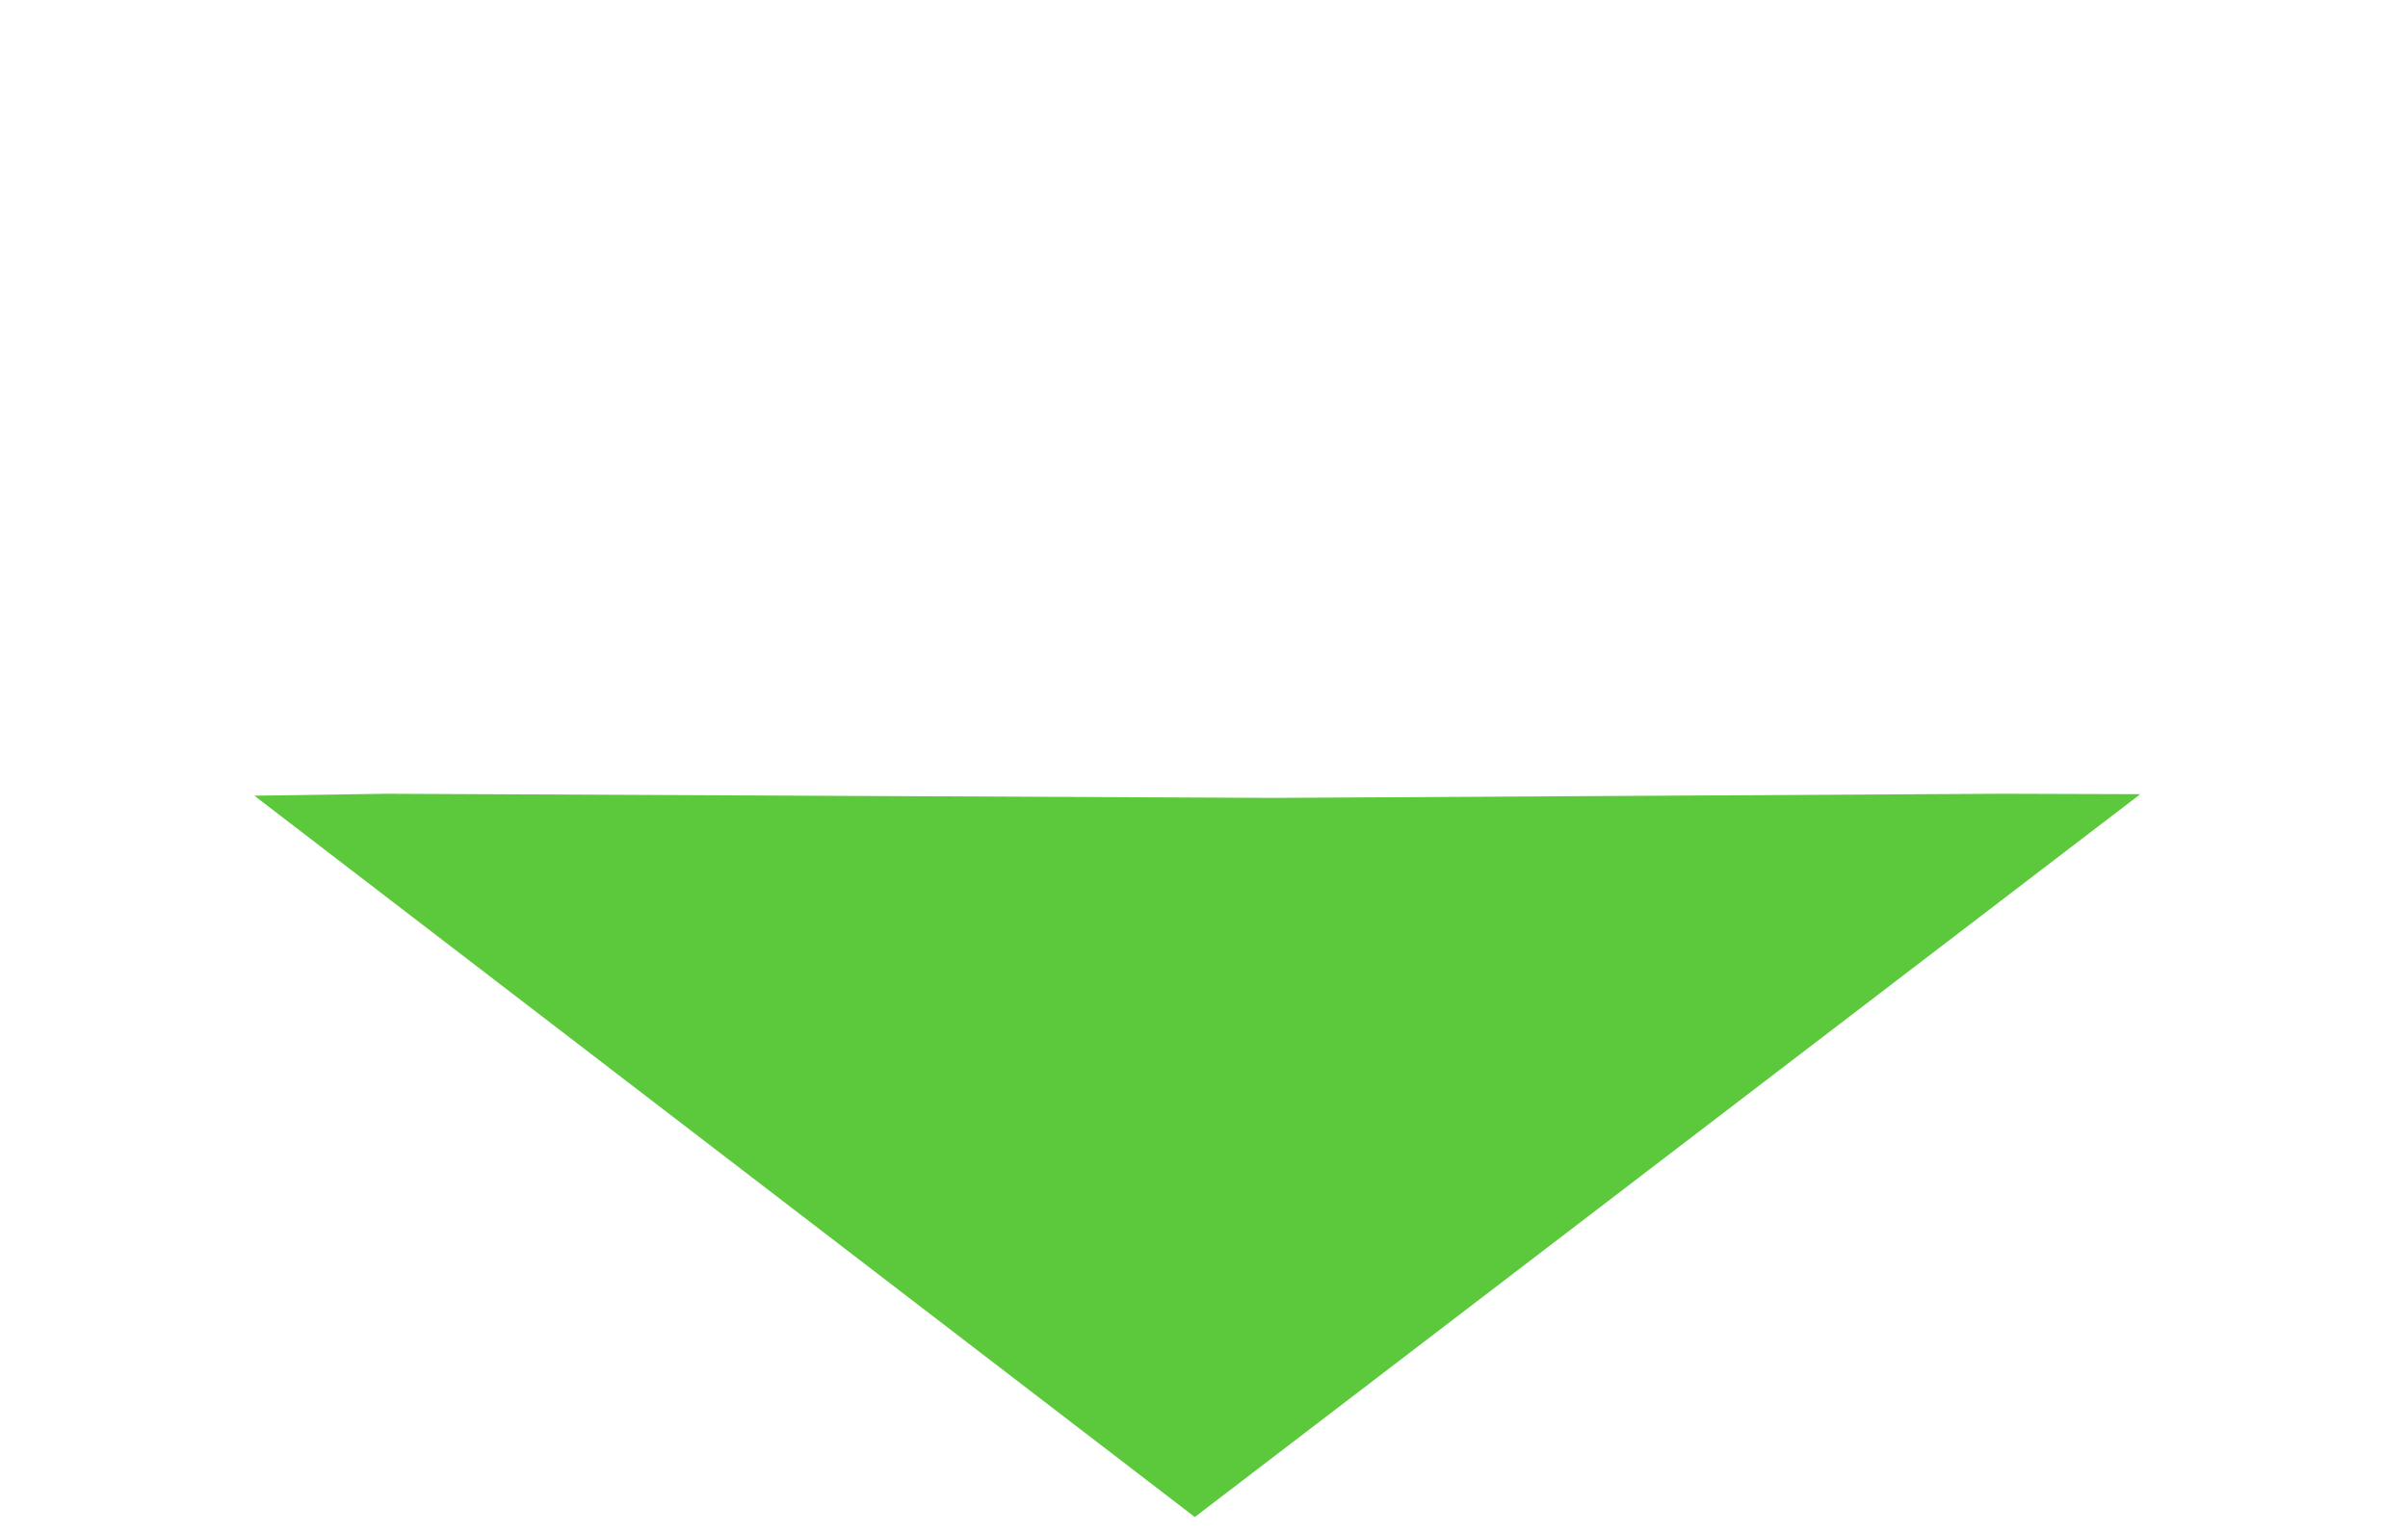
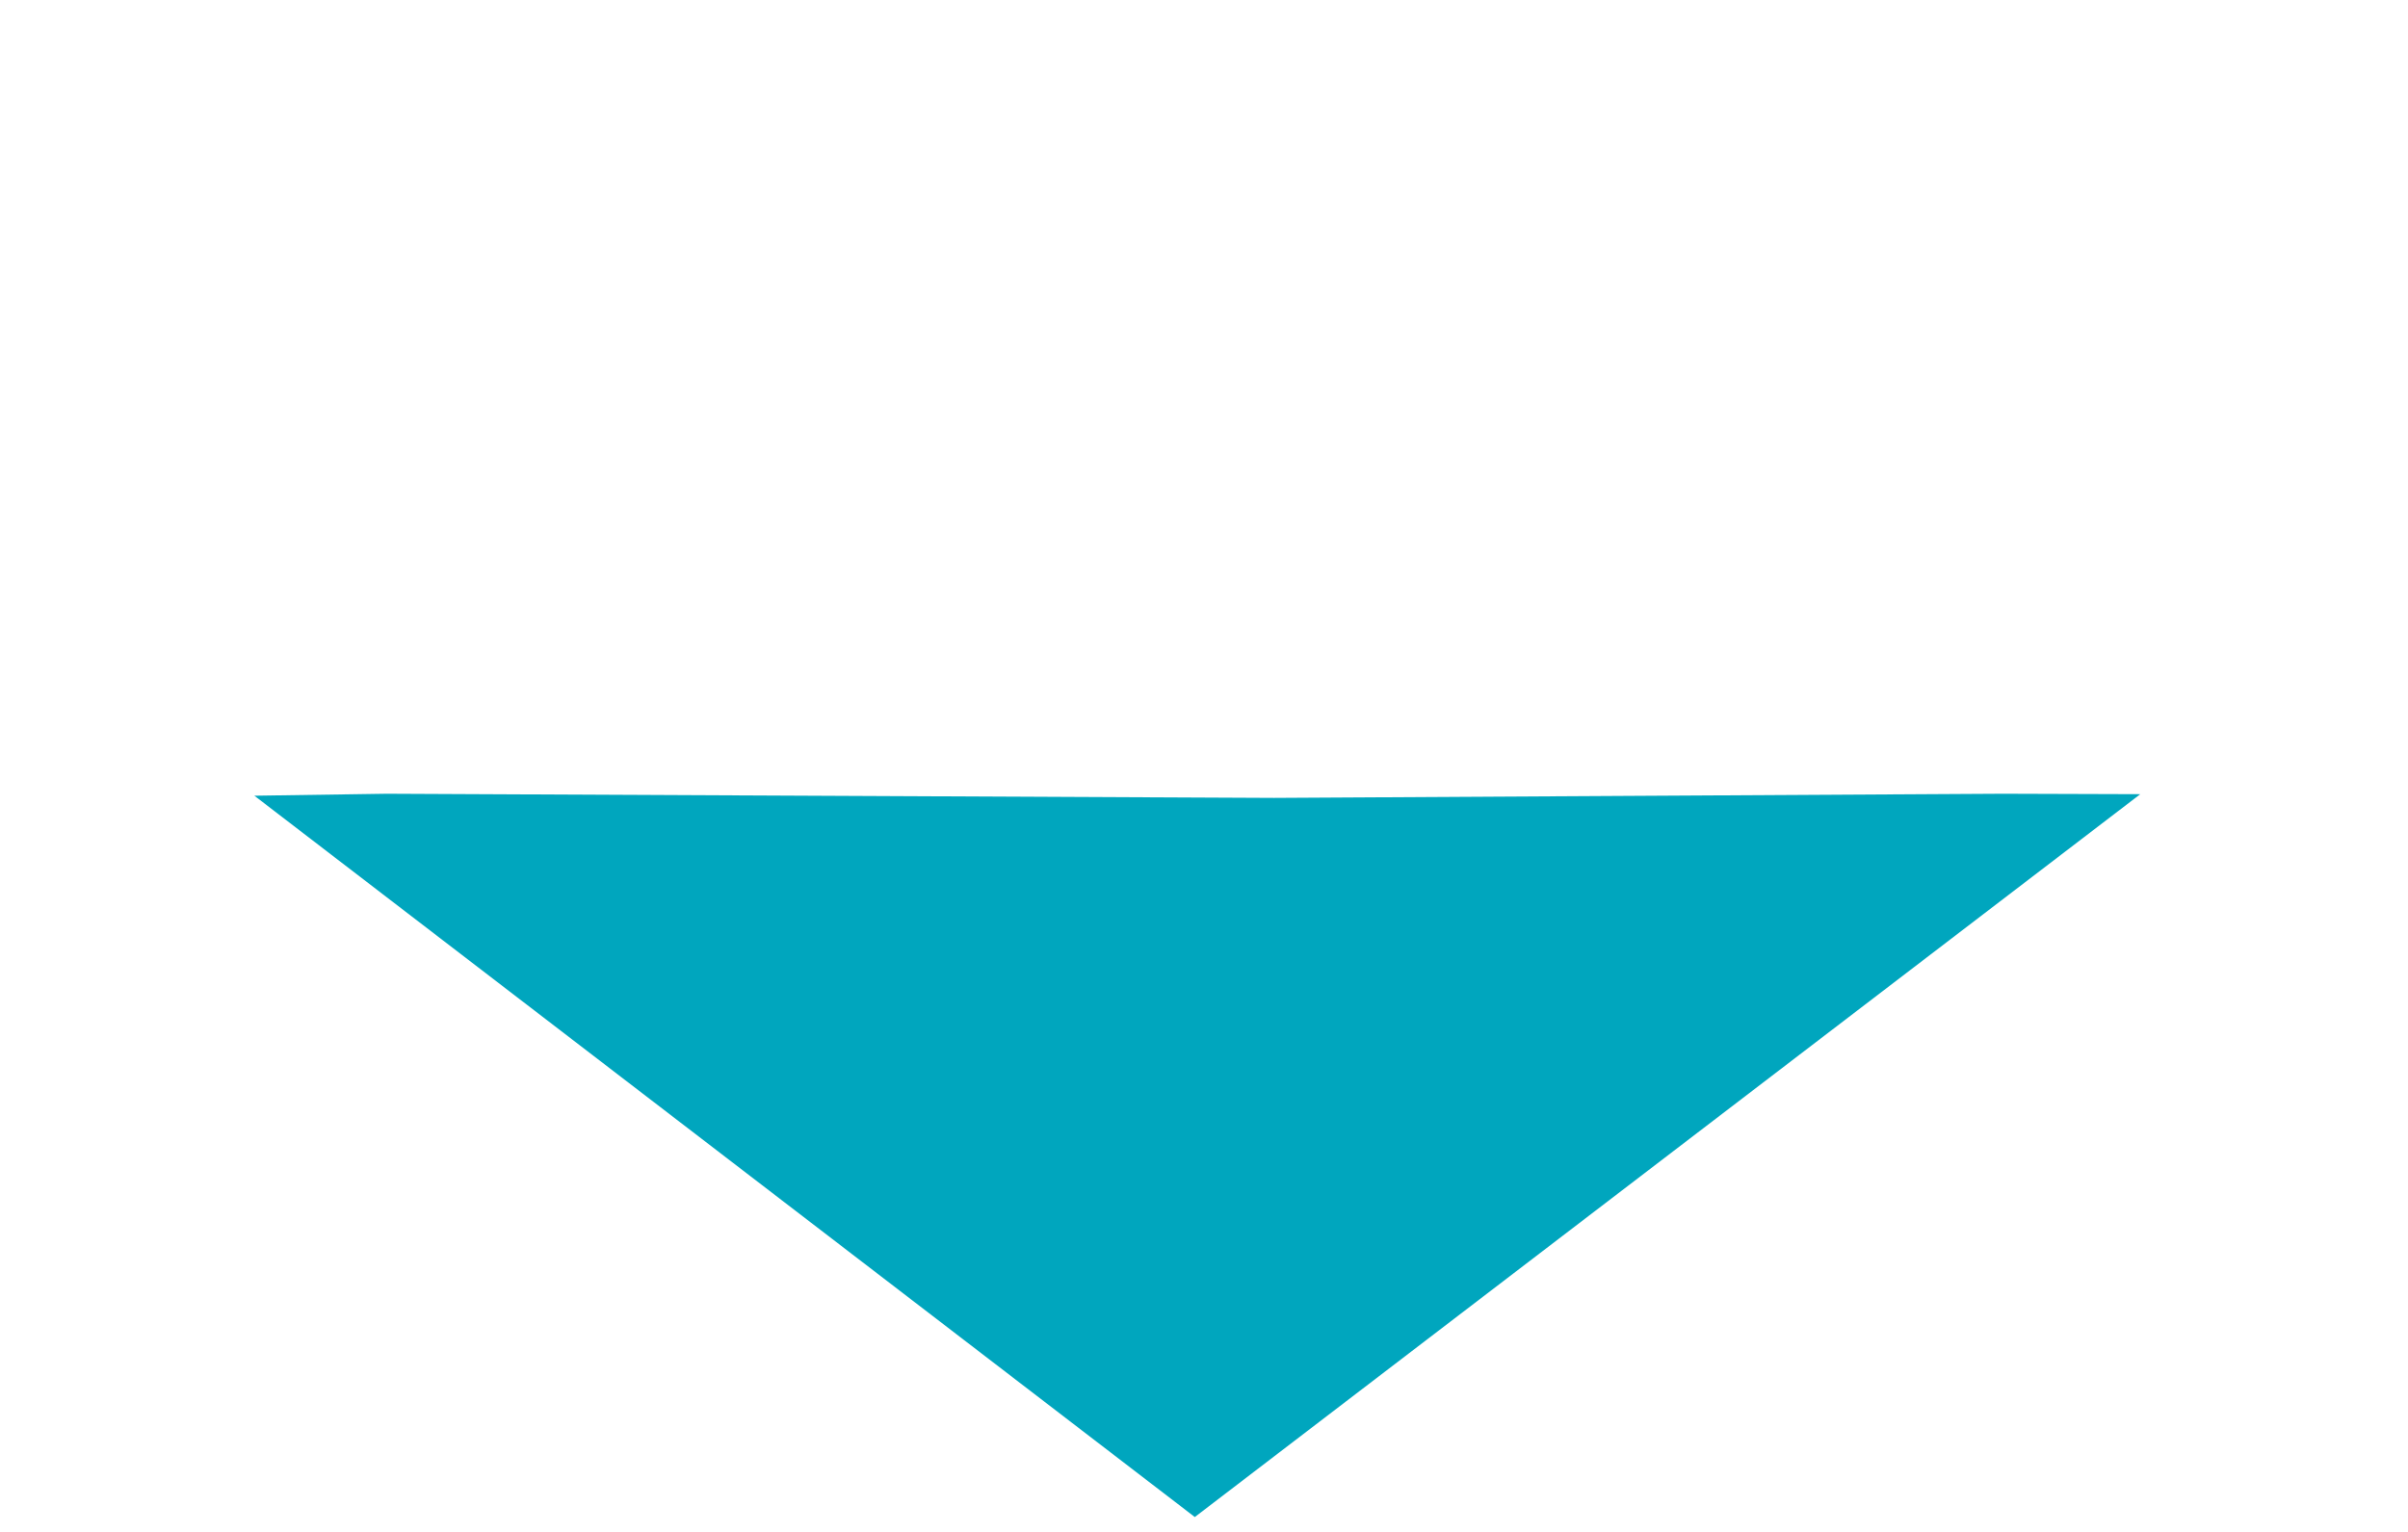
<svg xmlns="http://www.w3.org/2000/svg" width="11" height="7" viewBox="0 0 11 7" version="1.1" id="svg60">
-   <path d="M 5.82,3.646 1.767,3.627 1.162,3.636 5.458,6.932 9.777,3.629 9.149,3.627 Z" id="path58" style="fill:#5cc83b;fill-rule:nonzero;stroke-width:0.769" />
+   <path d="M 5.82,3.646 1.767,3.627 1.162,3.636 5.458,6.932 9.777,3.629 9.149,3.627 Z" id="path58" style="fill:#00A6BE;fill-rule:nonzero;stroke-width:0.769" />
</svg>
